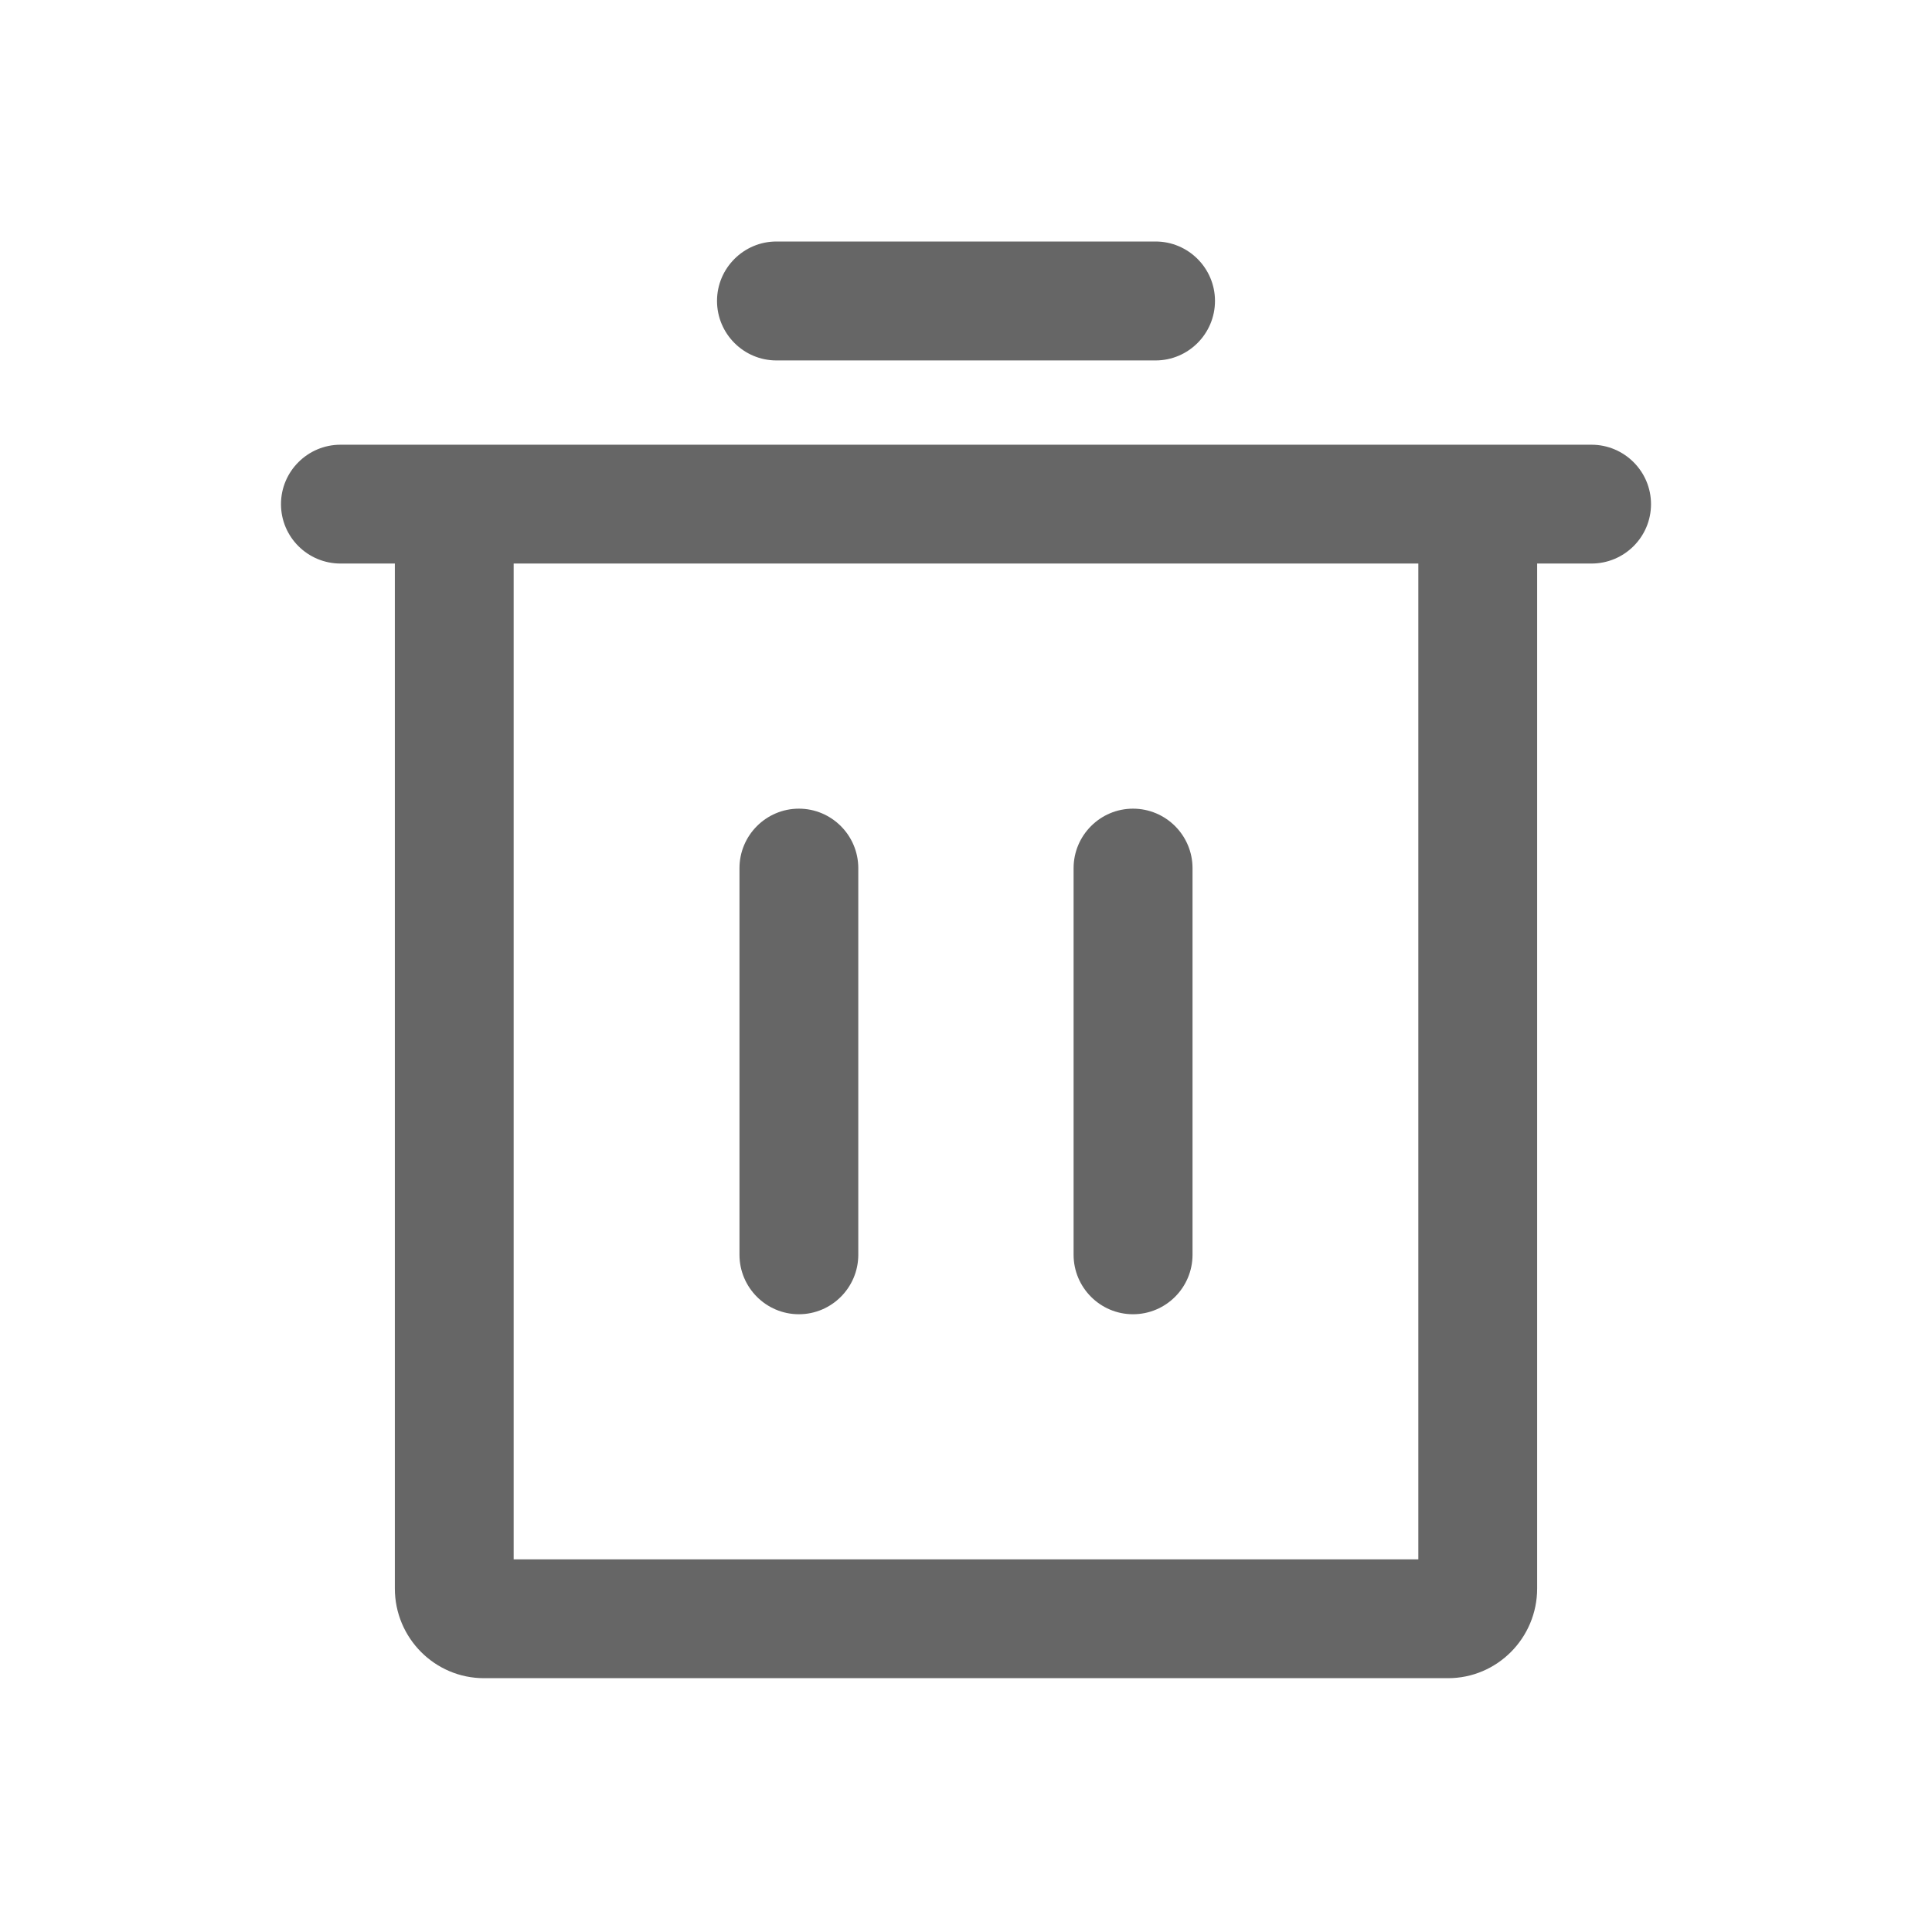
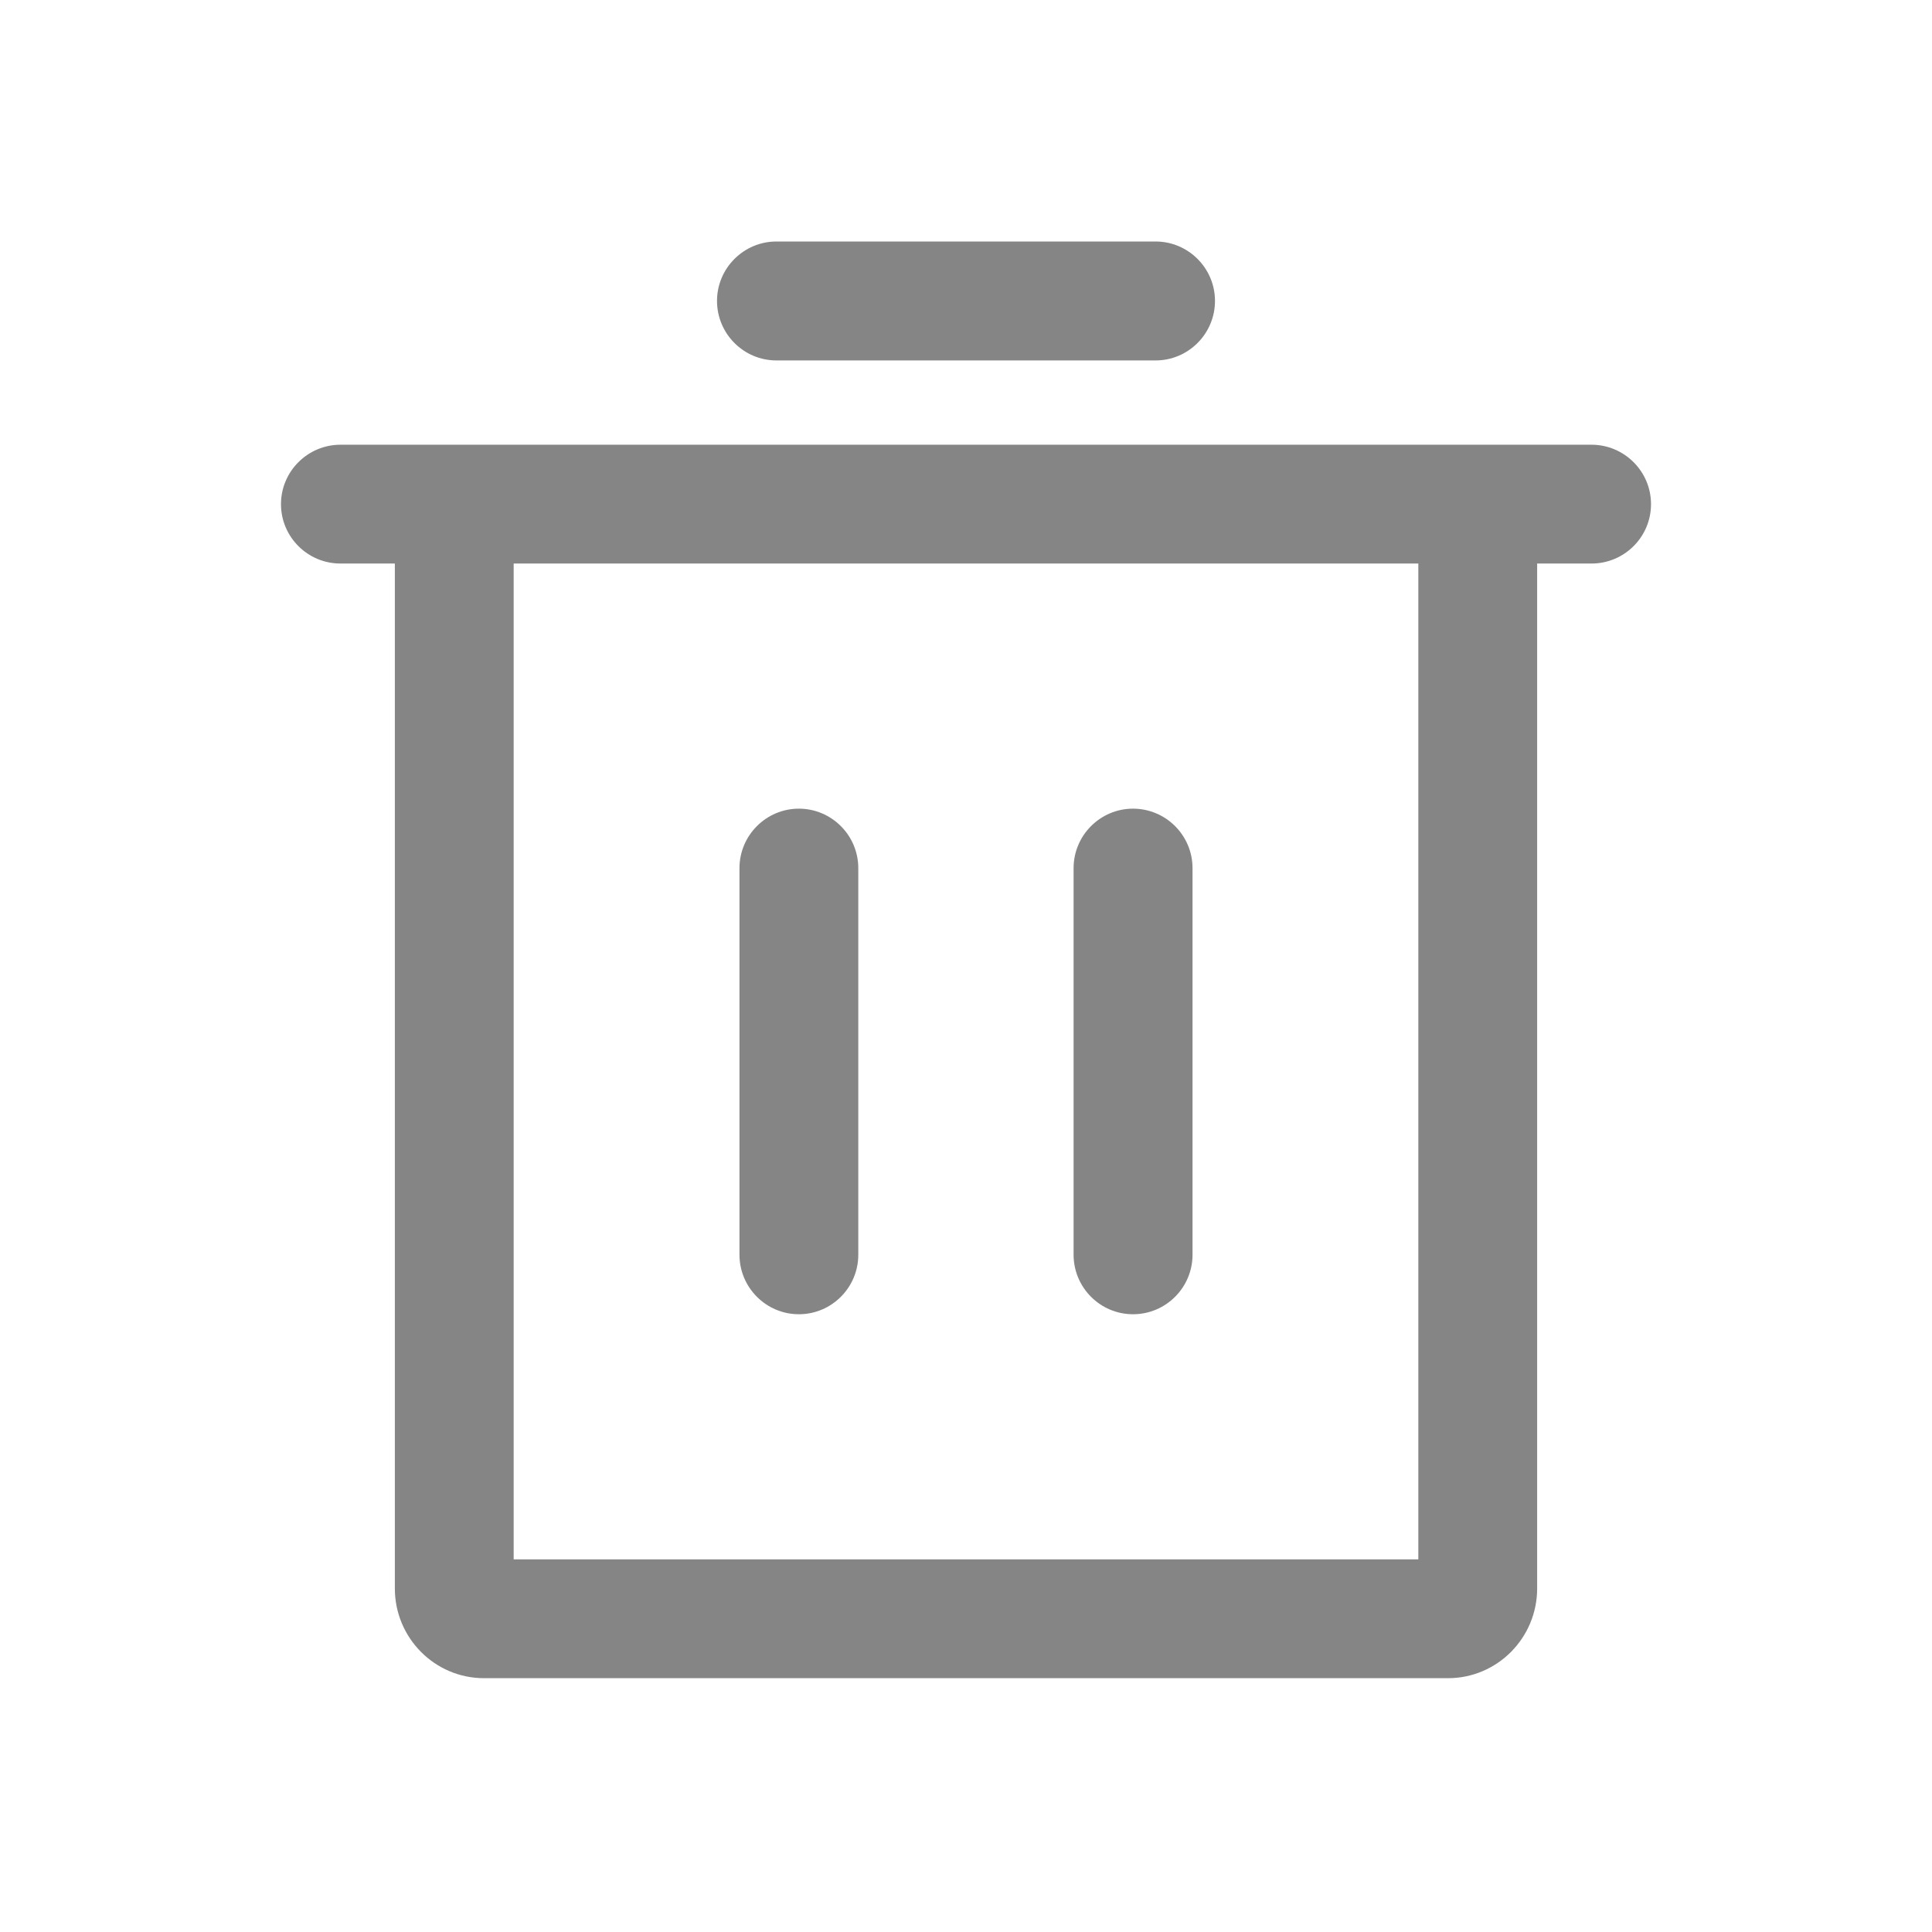
<svg xmlns="http://www.w3.org/2000/svg" width="16" height="16" viewBox="0 0 16 16" fill="none">
-   <path fill-rule="evenodd" clip-rule="evenodd" d="M9.57 2.985H6.43C6.159 2.985 5.938 2.764 5.938 2.492C5.938 2.221 6.159 2 6.43 2H9.57C9.841 2 10.062 2.221 10.062 2.492C10.062 2.764 9.841 2.985 9.57 2.985ZM13.18 3.683H2.82C2.548 3.683 2.327 3.904 2.327 4.175C2.327 4.447 2.548 4.667 2.82 4.667H3.27V13.155C3.27 13.565 3.601 13.898 4.008 13.898H11.992C12.399 13.898 12.73 13.565 12.73 13.155V4.667H13.18C13.452 4.667 13.673 4.447 13.673 4.175C13.673 3.904 13.452 3.683 13.18 3.683ZM4.254 12.914H11.746V4.667H4.254V12.914ZM7.108 10.391C7.108 10.663 6.887 10.884 6.616 10.884C6.345 10.884 6.124 10.663 6.124 10.391V7.19C6.124 6.918 6.345 6.697 6.616 6.697C6.887 6.697 7.108 6.918 7.108 7.19V10.391ZM9.383 10.884C9.655 10.884 9.876 10.663 9.876 10.391V7.19C9.876 6.918 9.655 6.697 9.383 6.697C9.112 6.697 8.891 6.918 8.891 7.19V10.391C8.891 10.663 9.112 10.884 9.383 10.884Z" fill="#666666" />
+   <path fill-rule="evenodd" clip-rule="evenodd" d="M9.57 2.985H6.43C6.159 2.985 5.938 2.764 5.938 2.492C5.938 2.221 6.159 2 6.43 2H9.57C9.841 2 10.062 2.221 10.062 2.492C10.062 2.764 9.841 2.985 9.57 2.985ZM13.18 3.683H2.82C2.548 3.683 2.327 3.904 2.327 4.175C2.327 4.447 2.548 4.667 2.82 4.667H3.27V13.155C3.27 13.565 3.601 13.898 4.008 13.898H11.992C12.399 13.898 12.73 13.565 12.73 13.155V4.667H13.18C13.452 4.667 13.673 4.447 13.673 4.175C13.673 3.904 13.452 3.683 13.18 3.683ZM4.254 12.914H11.746V4.667H4.254V12.914ZM7.108 10.391C7.108 10.663 6.887 10.884 6.616 10.884C6.345 10.884 6.124 10.663 6.124 10.391V7.19C6.124 6.918 6.345 6.697 6.616 6.697C6.887 6.697 7.108 6.918 7.108 7.19V10.391ZM9.383 10.884C9.655 10.884 9.876 10.663 9.876 10.391V7.19C9.876 6.918 9.655 6.697 9.383 6.697C9.112 6.697 8.891 6.918 8.891 7.19V10.391C8.891 10.663 9.112 10.884 9.383 10.884Z" fill="#858585" />
</svg>
